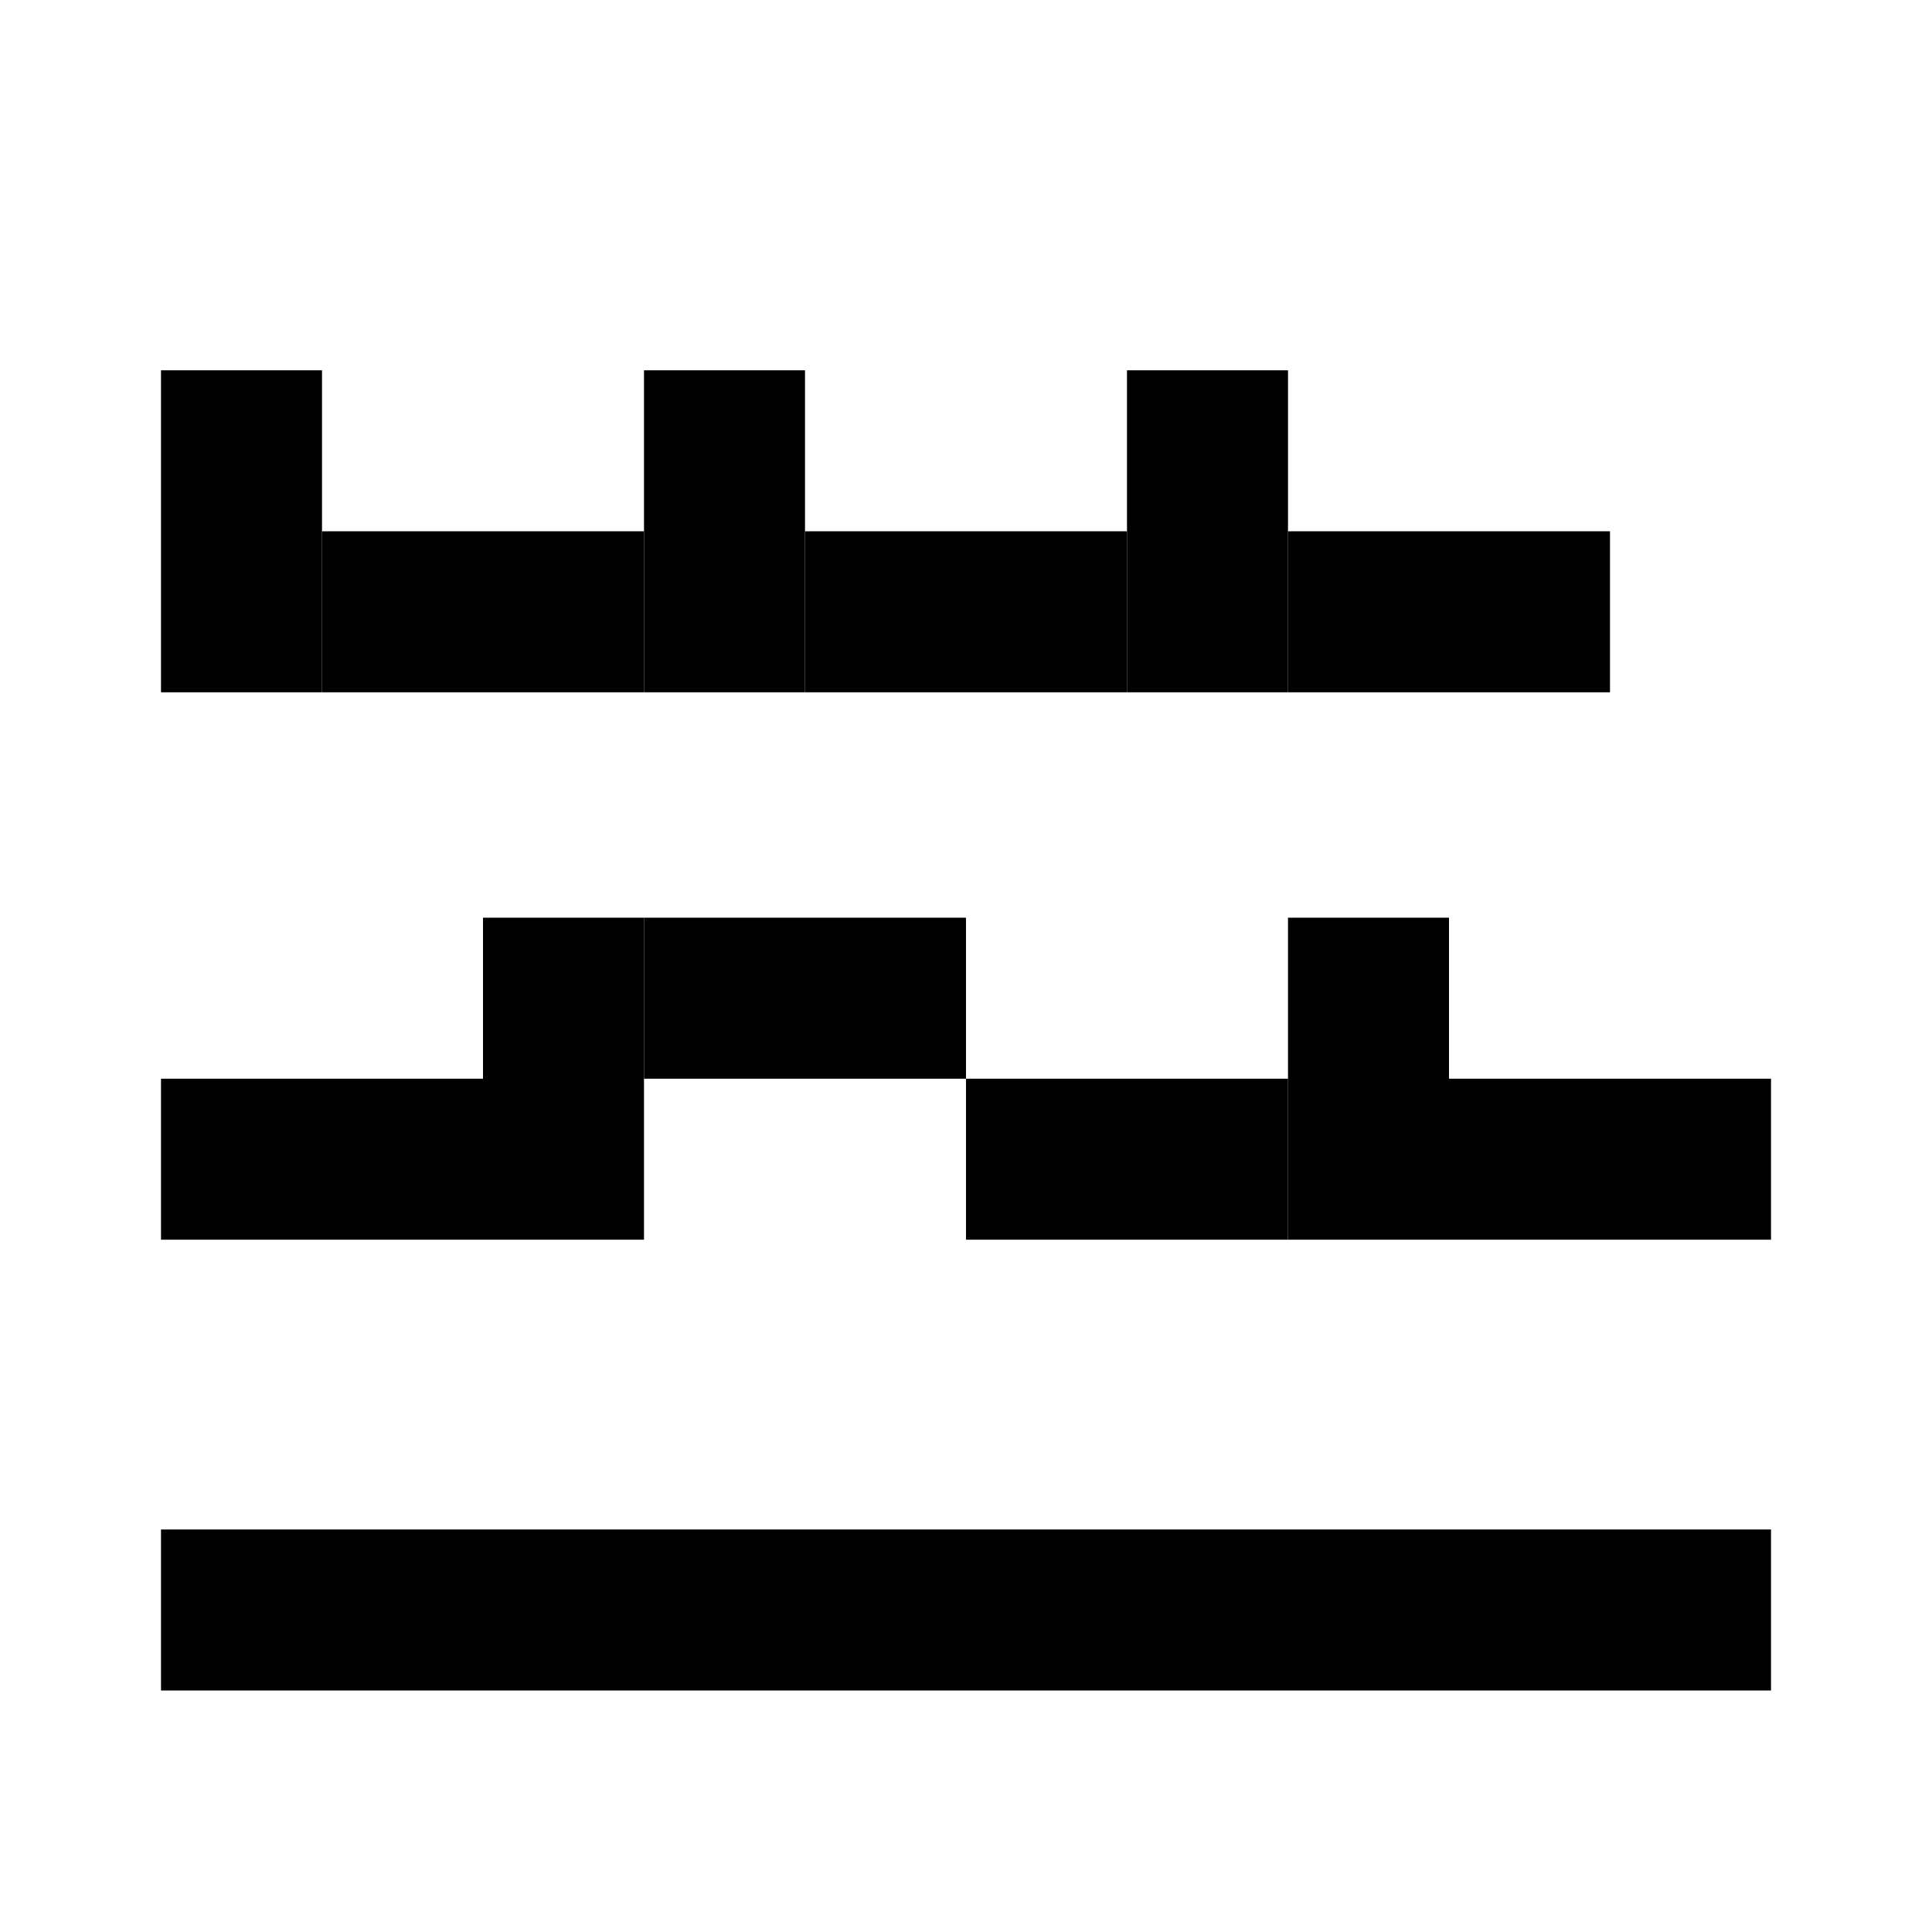
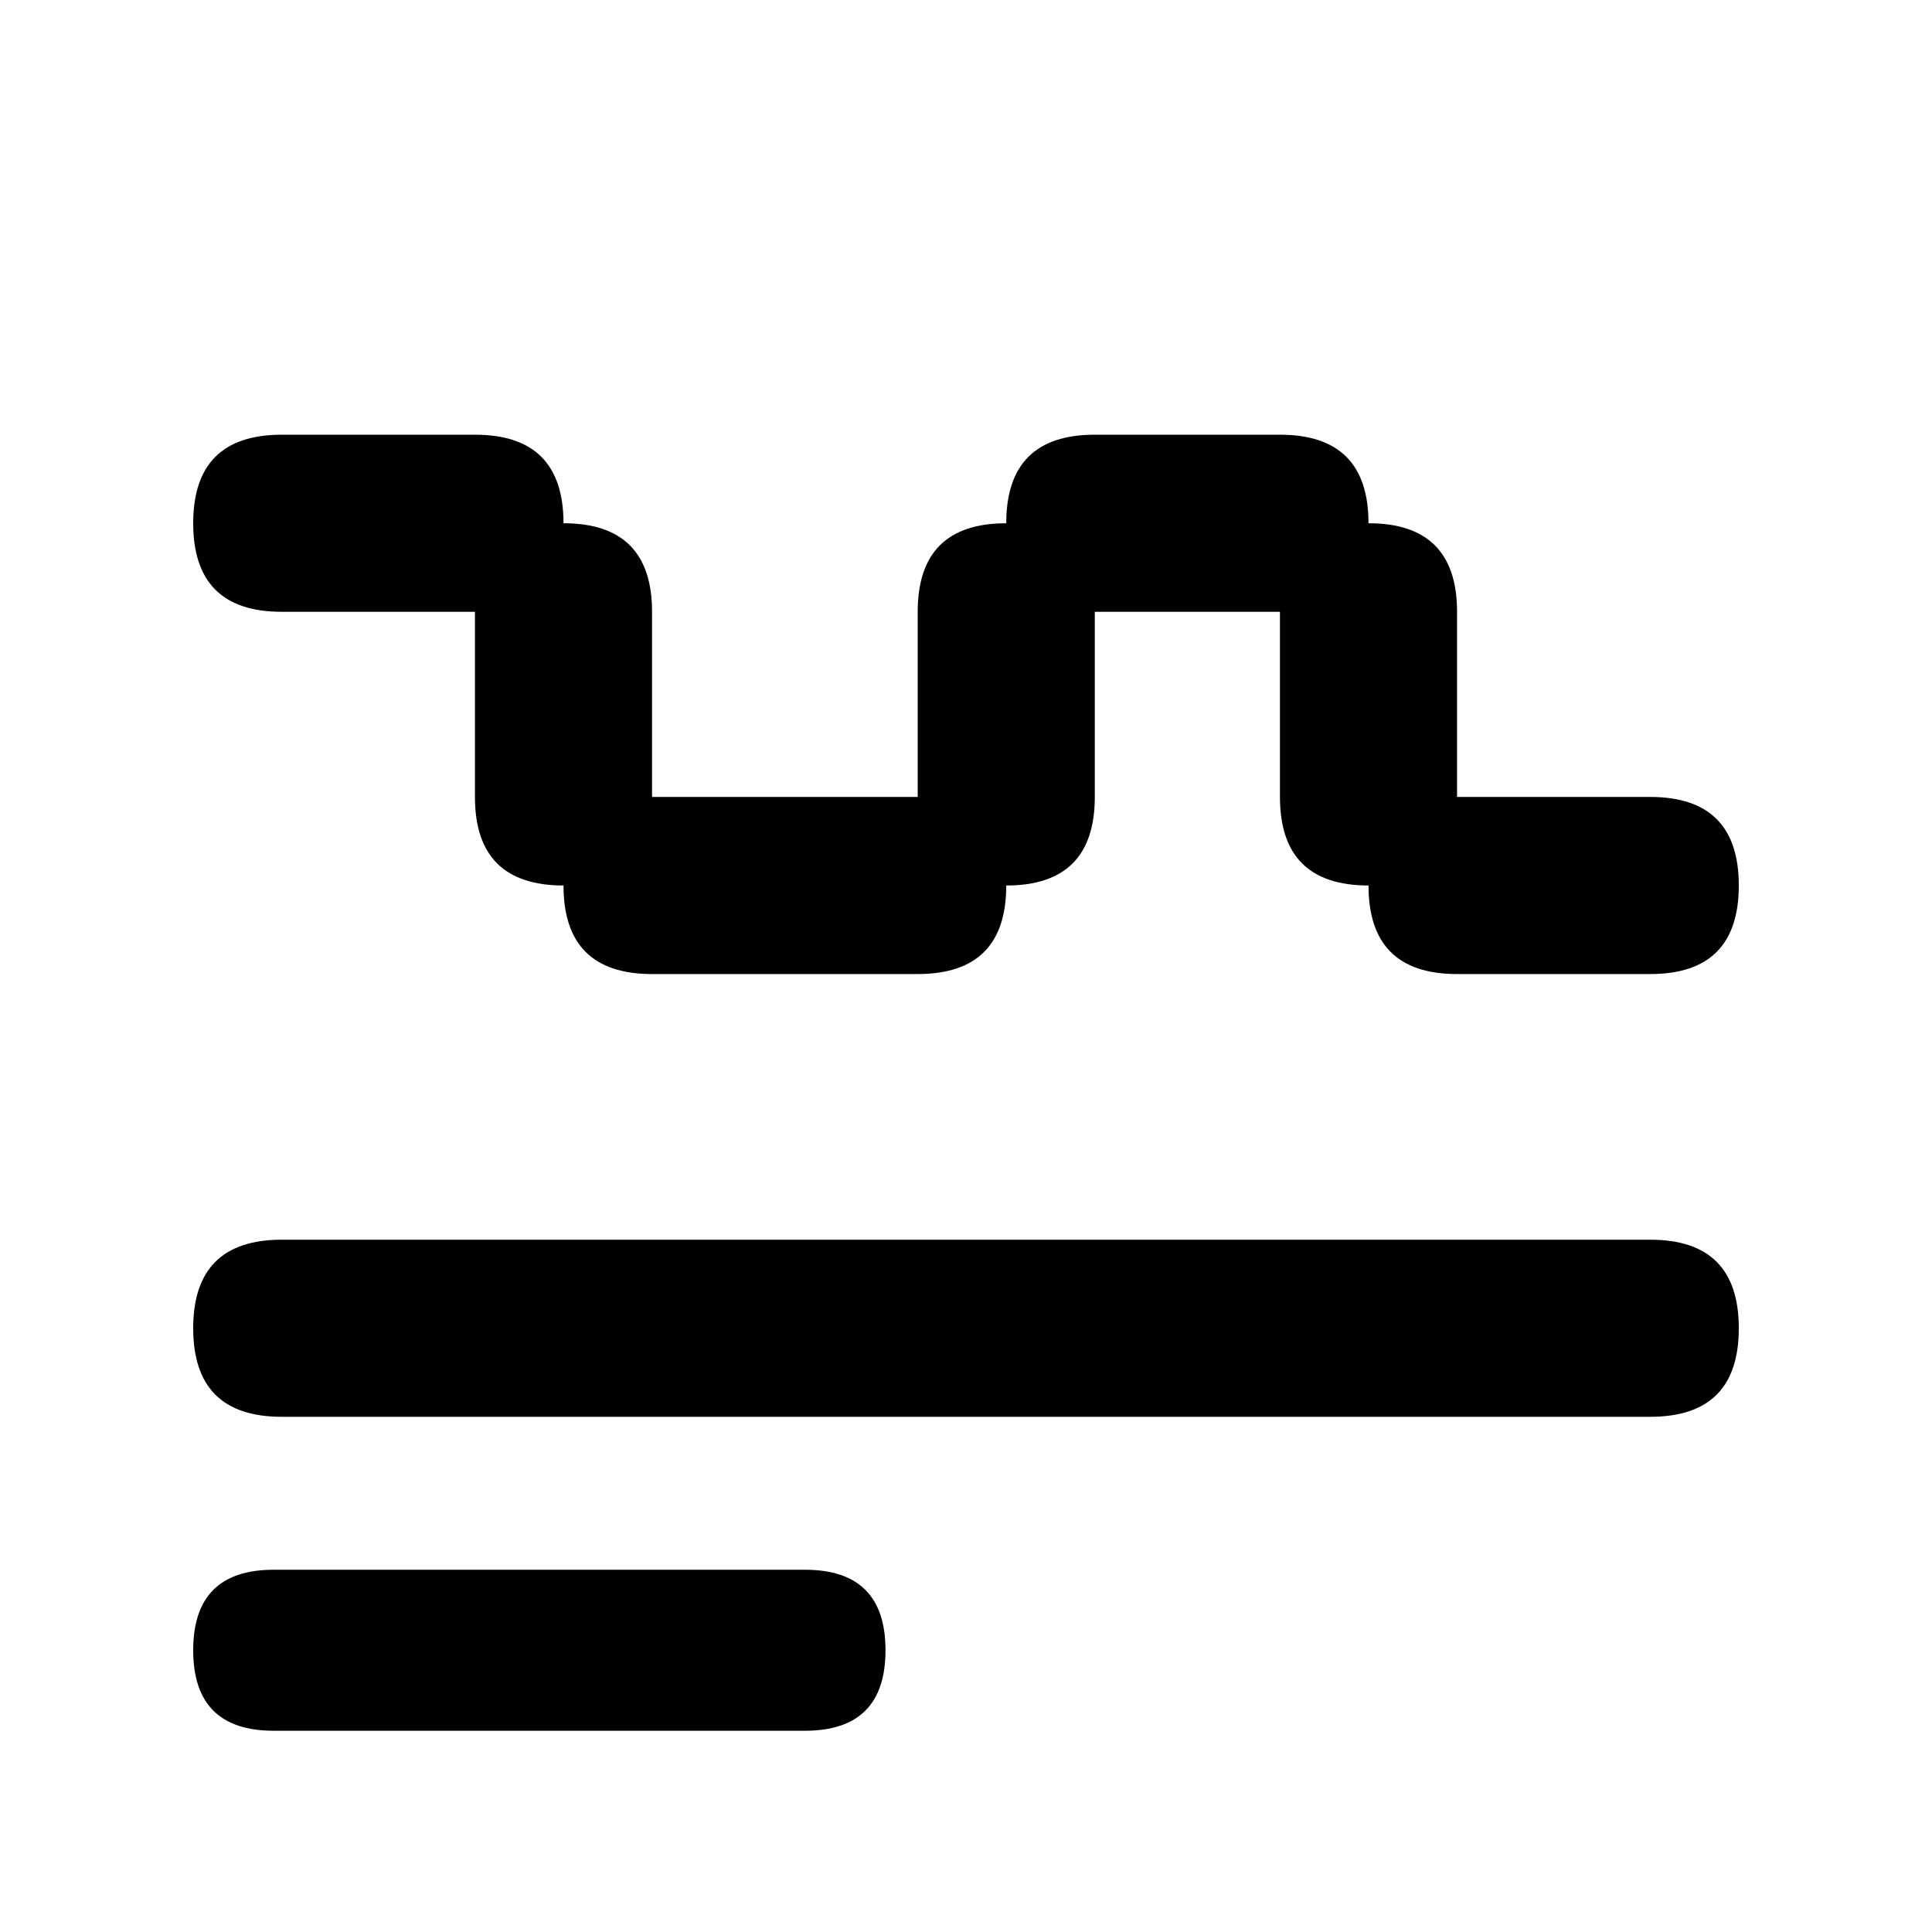
<svg xmlns="http://www.w3.org/2000/svg" viewBox="0 0 24 24">
-   <path d="M2 4.6 H4 V8.6 H2 Z" />
-   <path d="M4 6.6 H8 V8.6 H4 Z" />
-   <path d="M8 4.6 H10 V8.6 H8 Z" />
-   <path d="M10 6.6 H14 V8.6 H10 Z" />
-   <path d="M14 4.6 H16 V8.6 H14 Z" />
-   <path d="M16 6.6 H20 V8.6 H16 Z" />
-   <path d="M2 13.4 H6 V15.4 H2 Z" />
-   <path d="M6 11.4 H8 V15.4 H6 Z" />
-   <path d="M8 11.4 H12 V13.4 H8 Z" />
-   <path d="M12 13.4 H16 V15.4 H12 Z" />
-   <path d="M16 11.4 H18 V15.4 H16 Z" />
-   <path d="M18 13.4 H22 V15.4 H18 Z" />
-   <path d="M2 19 H22 V21 H2 Z" />
+   <path d="M3.5 5.4 H5.9 Q7 5.4 7 6.5 Q7 7.6 5.9 7.6 H3.5 Q2.4 7.6 2.4 6.5 Q2.4 5.4 3.5 5.4 Z" />
+   <path d="M8.1 9.9 H11.4 Q12.5 9.9 12.5 11 Q12.5 12.1 11.4 12.1 H8.1 Q7 12.1 7 11 Q7 9.9 8.1 9.9 Z" />
+   <path d="M13.6 5.4 H15.9 Q17 5.4 17 6.5 Q17 7.6 15.9 7.6 H13.6 Q12.5 7.6 12.5 6.5 Q12.5 5.4 13.6 5.4 Z" />
+   <path d="M18.1 9.9 H20.5 Q21.6 9.9 21.6 11 Q21.6 12.1 20.5 12.1 H18.1 Q17 12.1 17 11 Q17 9.9 18.1 9.9 Z" />
+   <path d="M5.9 7.6 Q5.9 6.5 7 6.5 Q8.1 6.5 8.1 7.6 V9.9 Q8.1 11 7 11 Q5.9 11 5.9 9.9 Z" />
+   <path d="M11.4 7.6 Q11.4 6.5 12.5 6.5 Q13.6 6.5 13.6 7.6 V9.9 Q13.6 11 12.5 11 Q11.4 11 11.4 9.9 Z" />
+   <path d="M15.9 7.6 Q15.9 6.5 17 6.5 Q18.1 6.5 18.1 7.6 V9.9 Q18.1 11 17 11 Q15.9 11 15.9 9.9 Z" />
+   <path d="M3.5 15.4 H20.5 Q21.6 15.4 21.6 16.5 Q21.6 17.6 20.5 17.6 H3.5 Q2.4 17.6 2.4 16.5 Q2.4 15.4 3.5 15.4 Z" />
+   <path d="M3.4 19.5 H10 Q11 19.5 11 20.5 Q11 21.5 10 21.5 H3.4 Q2.4 21.5 2.4 20.5 Q2.4 19.5 3.4 19.5 Z" />
</svg>
